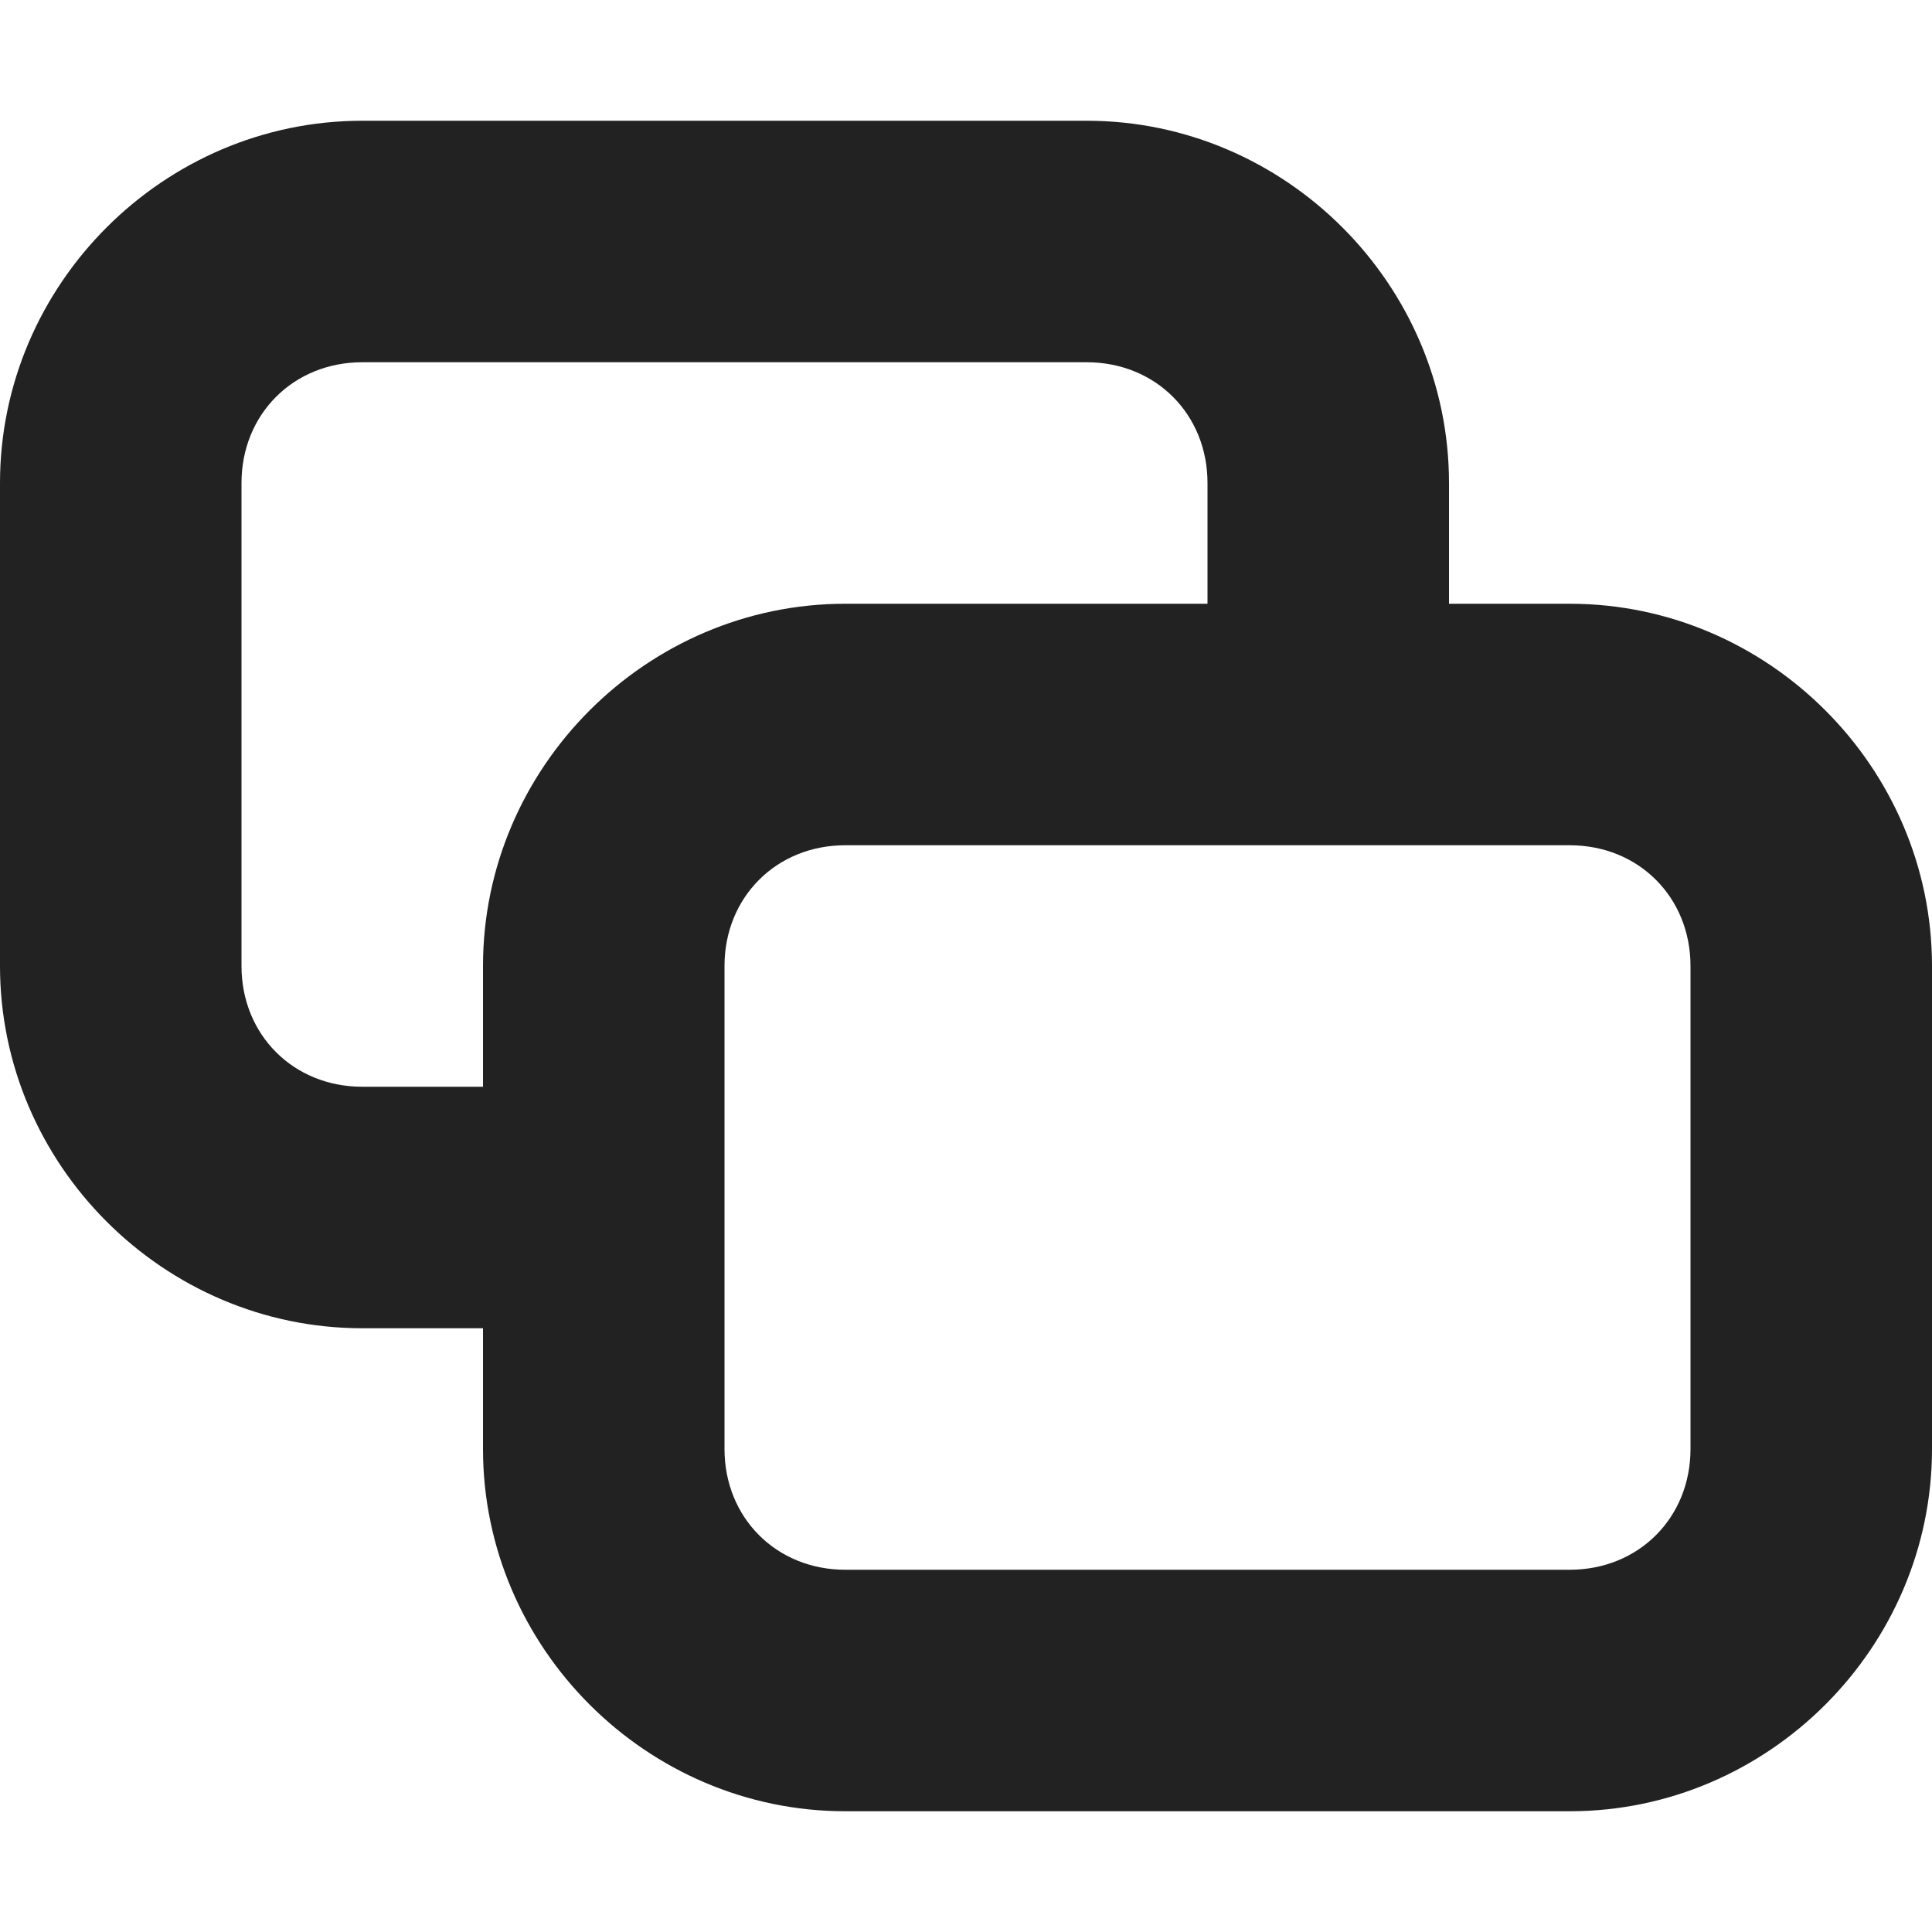
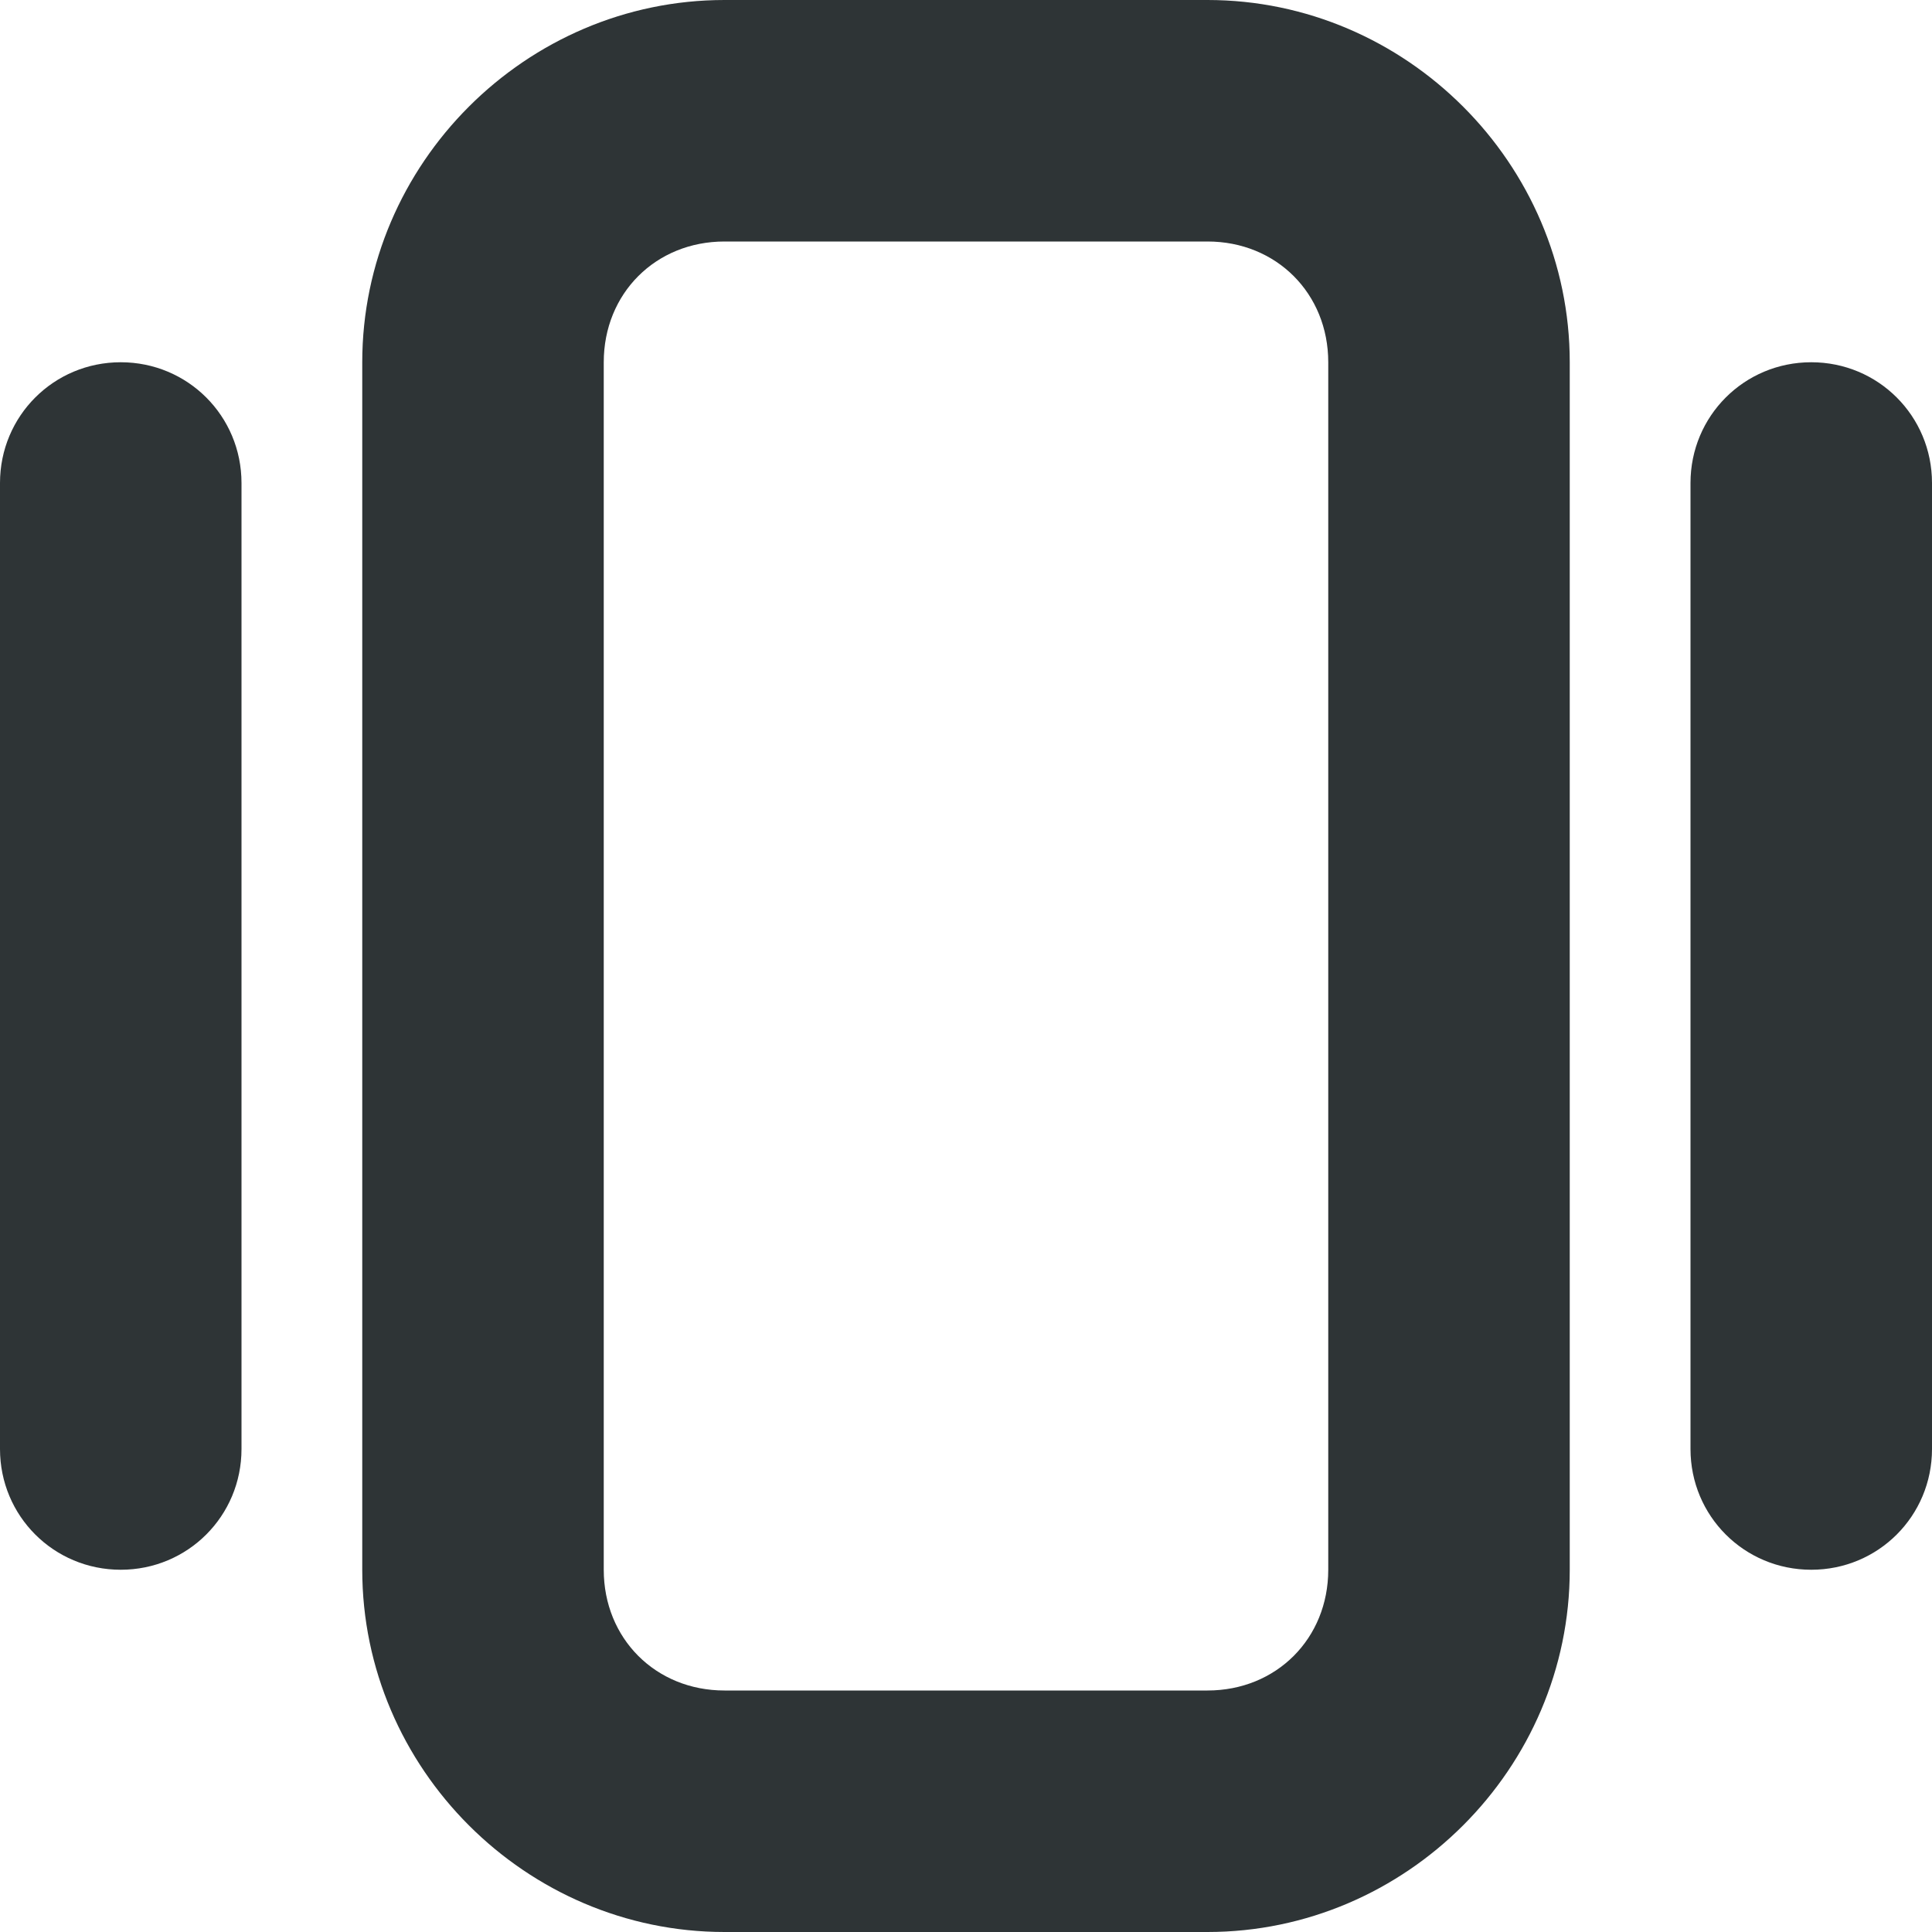
<svg xmlns="http://www.w3.org/2000/svg" height="16px" viewBox="0 0 16 16" width="16px">
-   <g fill="#222222">
-     <path d="m 3 1 c -1.645 0 -3 1.355 -3 3 v 4 c 0 1.645 1.355 3 3 3 h 2 v -2 h -2 c -0.57 0 -1 -0.43 -1 -1 v -4 c 0 -0.57 0.43 -1 1 -1 h 6 c 0.57 0 1 0.43 1 1 v 2 h 2 v -2 c 0 -1.645 -1.355 -3 -3 -3 z m 0 0" />
-     <path d="m 7 5 c -1.645 0 -3 1.355 -3 3 v 4 c 0 1.645 1.355 3 3 3 h 6 c 1.645 0 3 -1.355 3 -3 v -4 c 0 -1.645 -1.355 -3 -3 -3 z m 0 2 h 6 c 0.57 0 1 0.43 1 1 v 4 c 0 0.57 -0.43 1 -1 1 h -6 c -0.57 0 -1 -0.43 -1 -1 v -4 c 0 -0.57 0.43 -1 1 -1 z m 0 0" />
-   </g>
+   <path d="m 6 0 c -1.645 0 -3 1.355 -3 3 v 10 c 0 1.645 1.355 3 3 3 h 4 c 1.645 0 3 -1.355 3 -3 v -10 c 0 -1.645 -1.355 -3 -3 -3 z m 0 2 h 4 c 0.57 0 1 0.43 1 1 v 10 c 0 0.57 -0.43 1 -1 1 h -4 c -0.57 0 -1 -0.43 -1 -1 v -10 c 0 -0.57 0.43 -1 1 -1 z m -5 1 c -0.555 0 -1 0.445 -1 1 v 8 c 0 0.555 0.445 1 1 1 s 1 -0.445 1 -1 v -8 c 0 -0.555 -0.445 -1 -1 -1 z m 14 0 c -0.555 0 -1 0.445 -1 1 v 8 c 0 0.555 0.445 1 1 1 s 1 -0.445 1 -1 v -8 c 0 -0.555 -0.445 -1 -1 -1 z m 0 0" fill="#2e3436" />
</svg>
